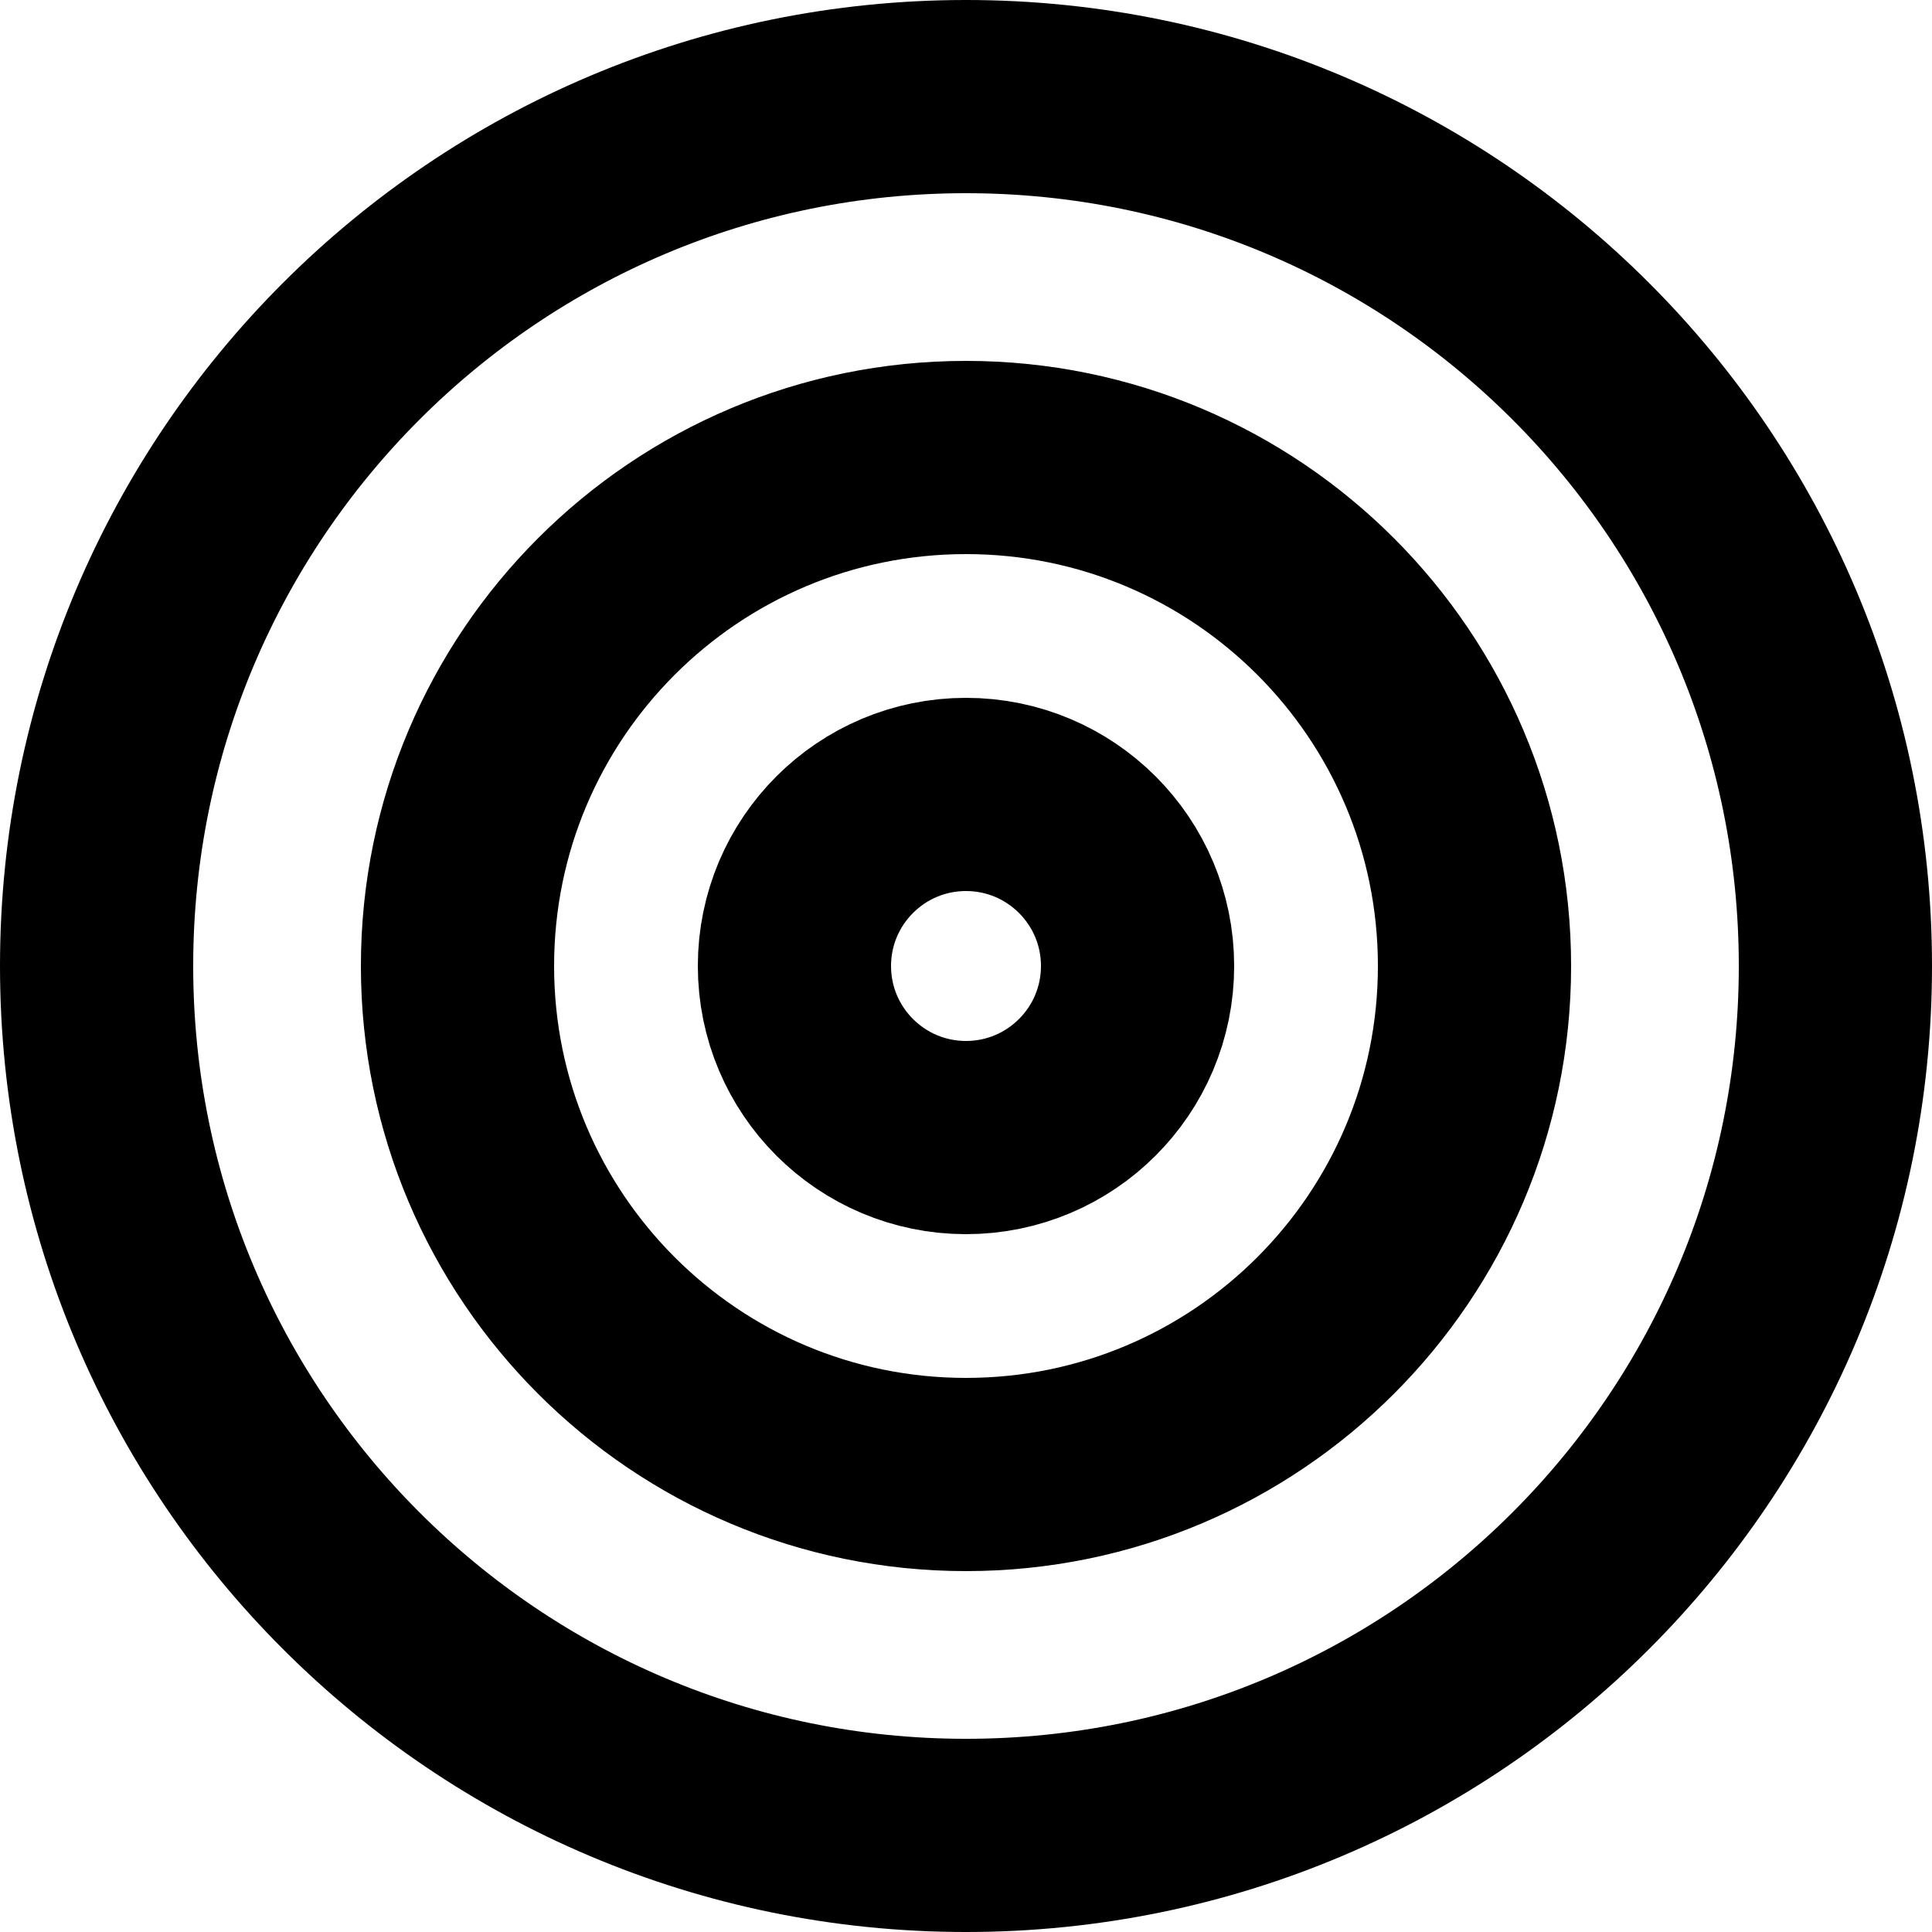
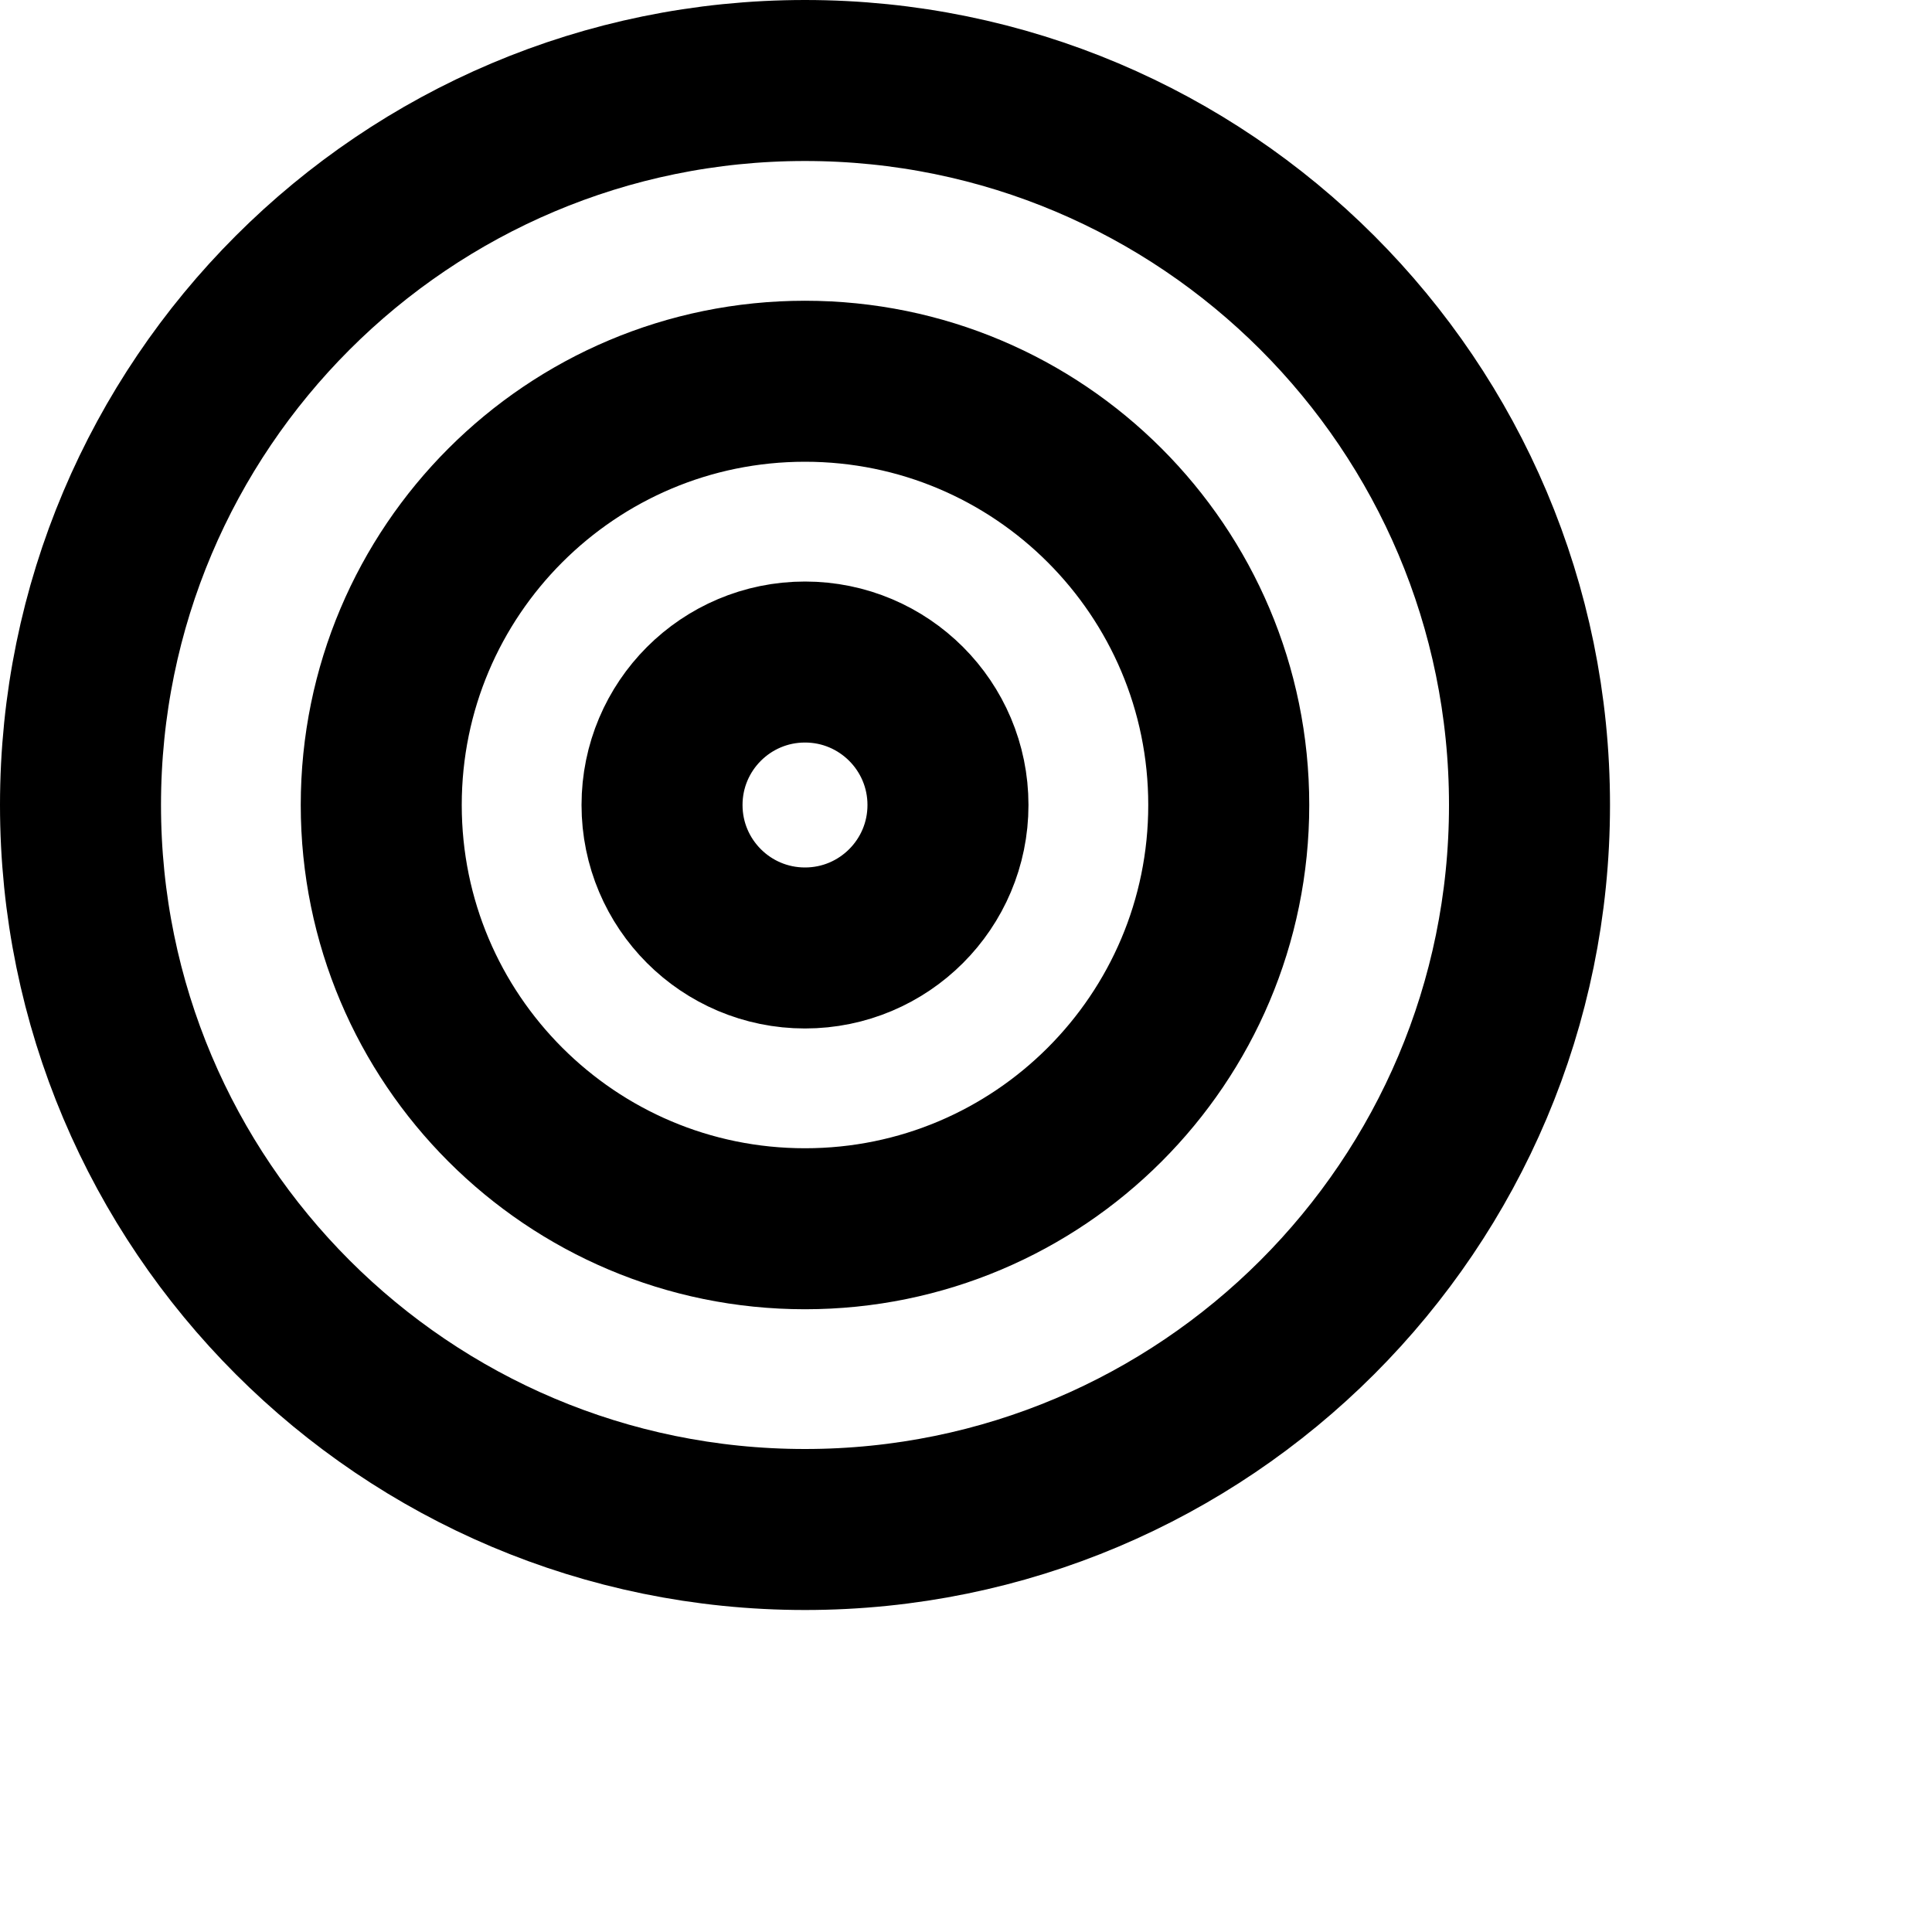
- <svg xmlns="http://www.w3.org/2000/svg" viewBox="0 0 20 20" width="24" height="24" stroke="currentColor">
+ <svg xmlns="http://www.w3.org/2000/svg" viewBox="0 0 24 24" width="24" height="24" stroke="currentColor">
  <path d="M11.776,10A1.776,1.776,0,1,1,10,8.224,1.776,1.776,0,0,1,11.776,10ZM10,4.736A5.264,5.264,0,1,0,15.264,10,5.264,5.264,0,0,0,10,4.736ZM10,1a9,9,0,1,0,9,9A9,9,0,0,0,10,1Z" fill="none" stroke-linecap="round" stroke-linejoin="round" stroke-width="2" />
</svg>
